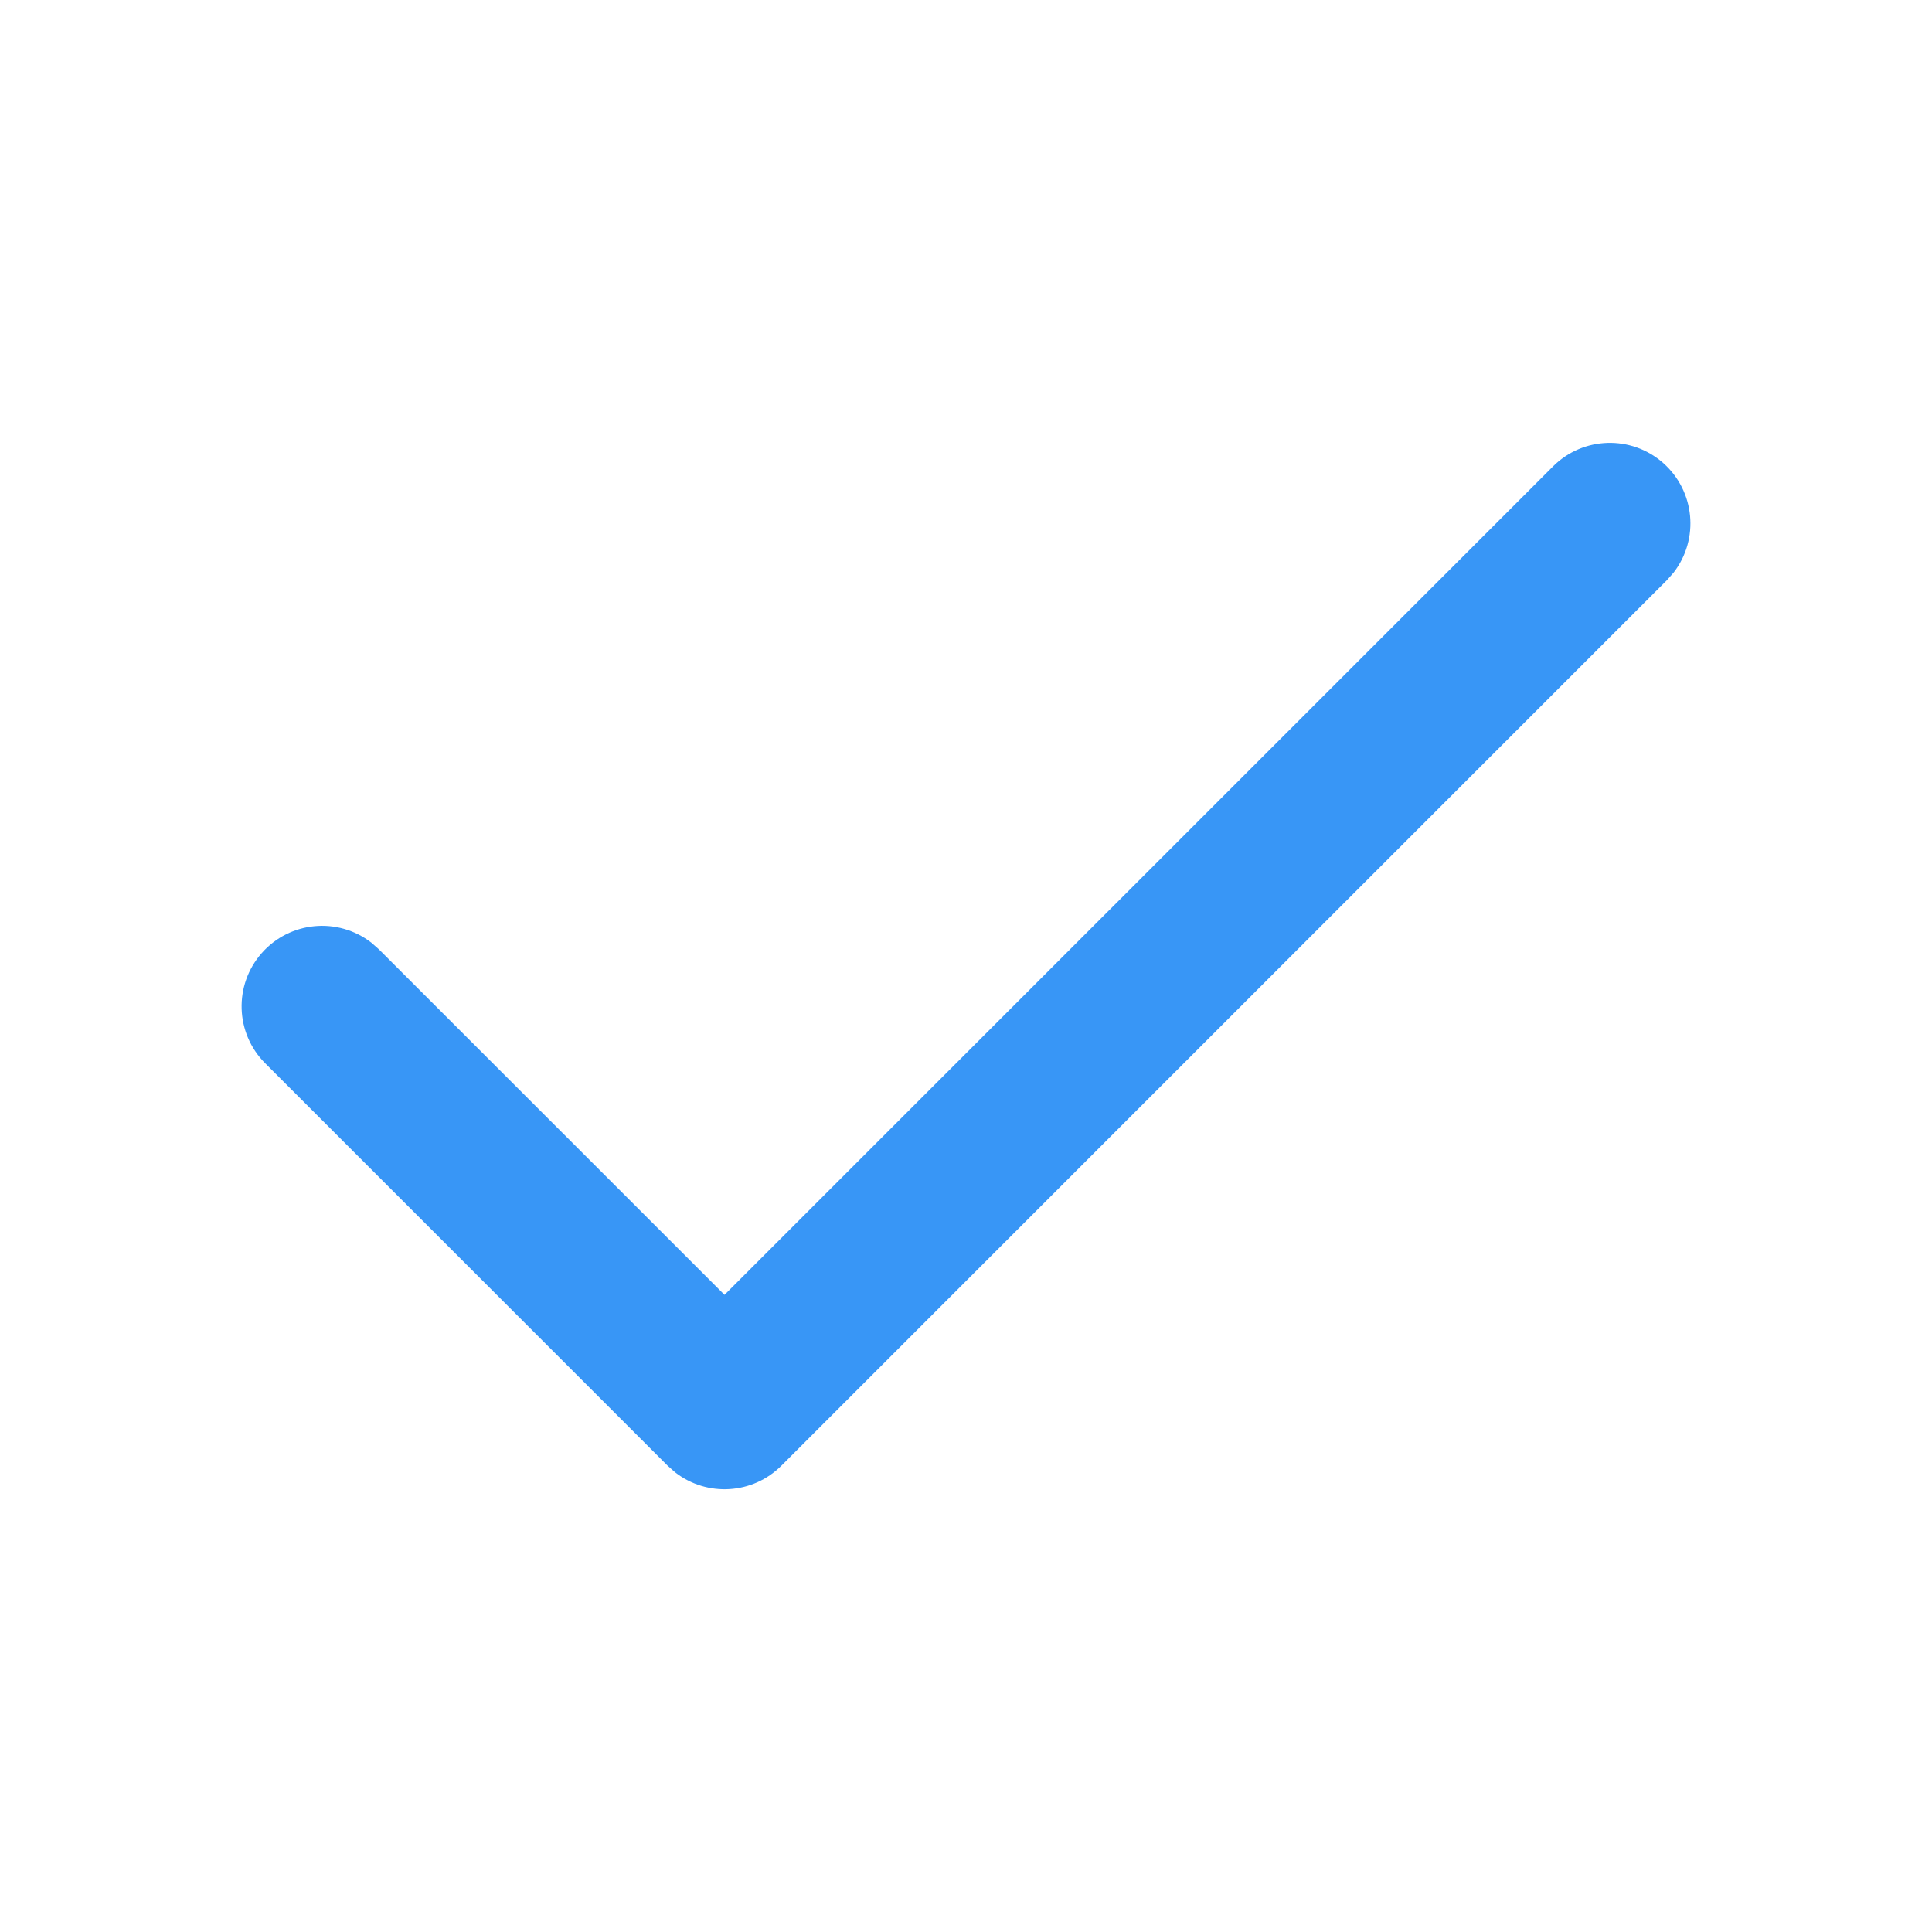
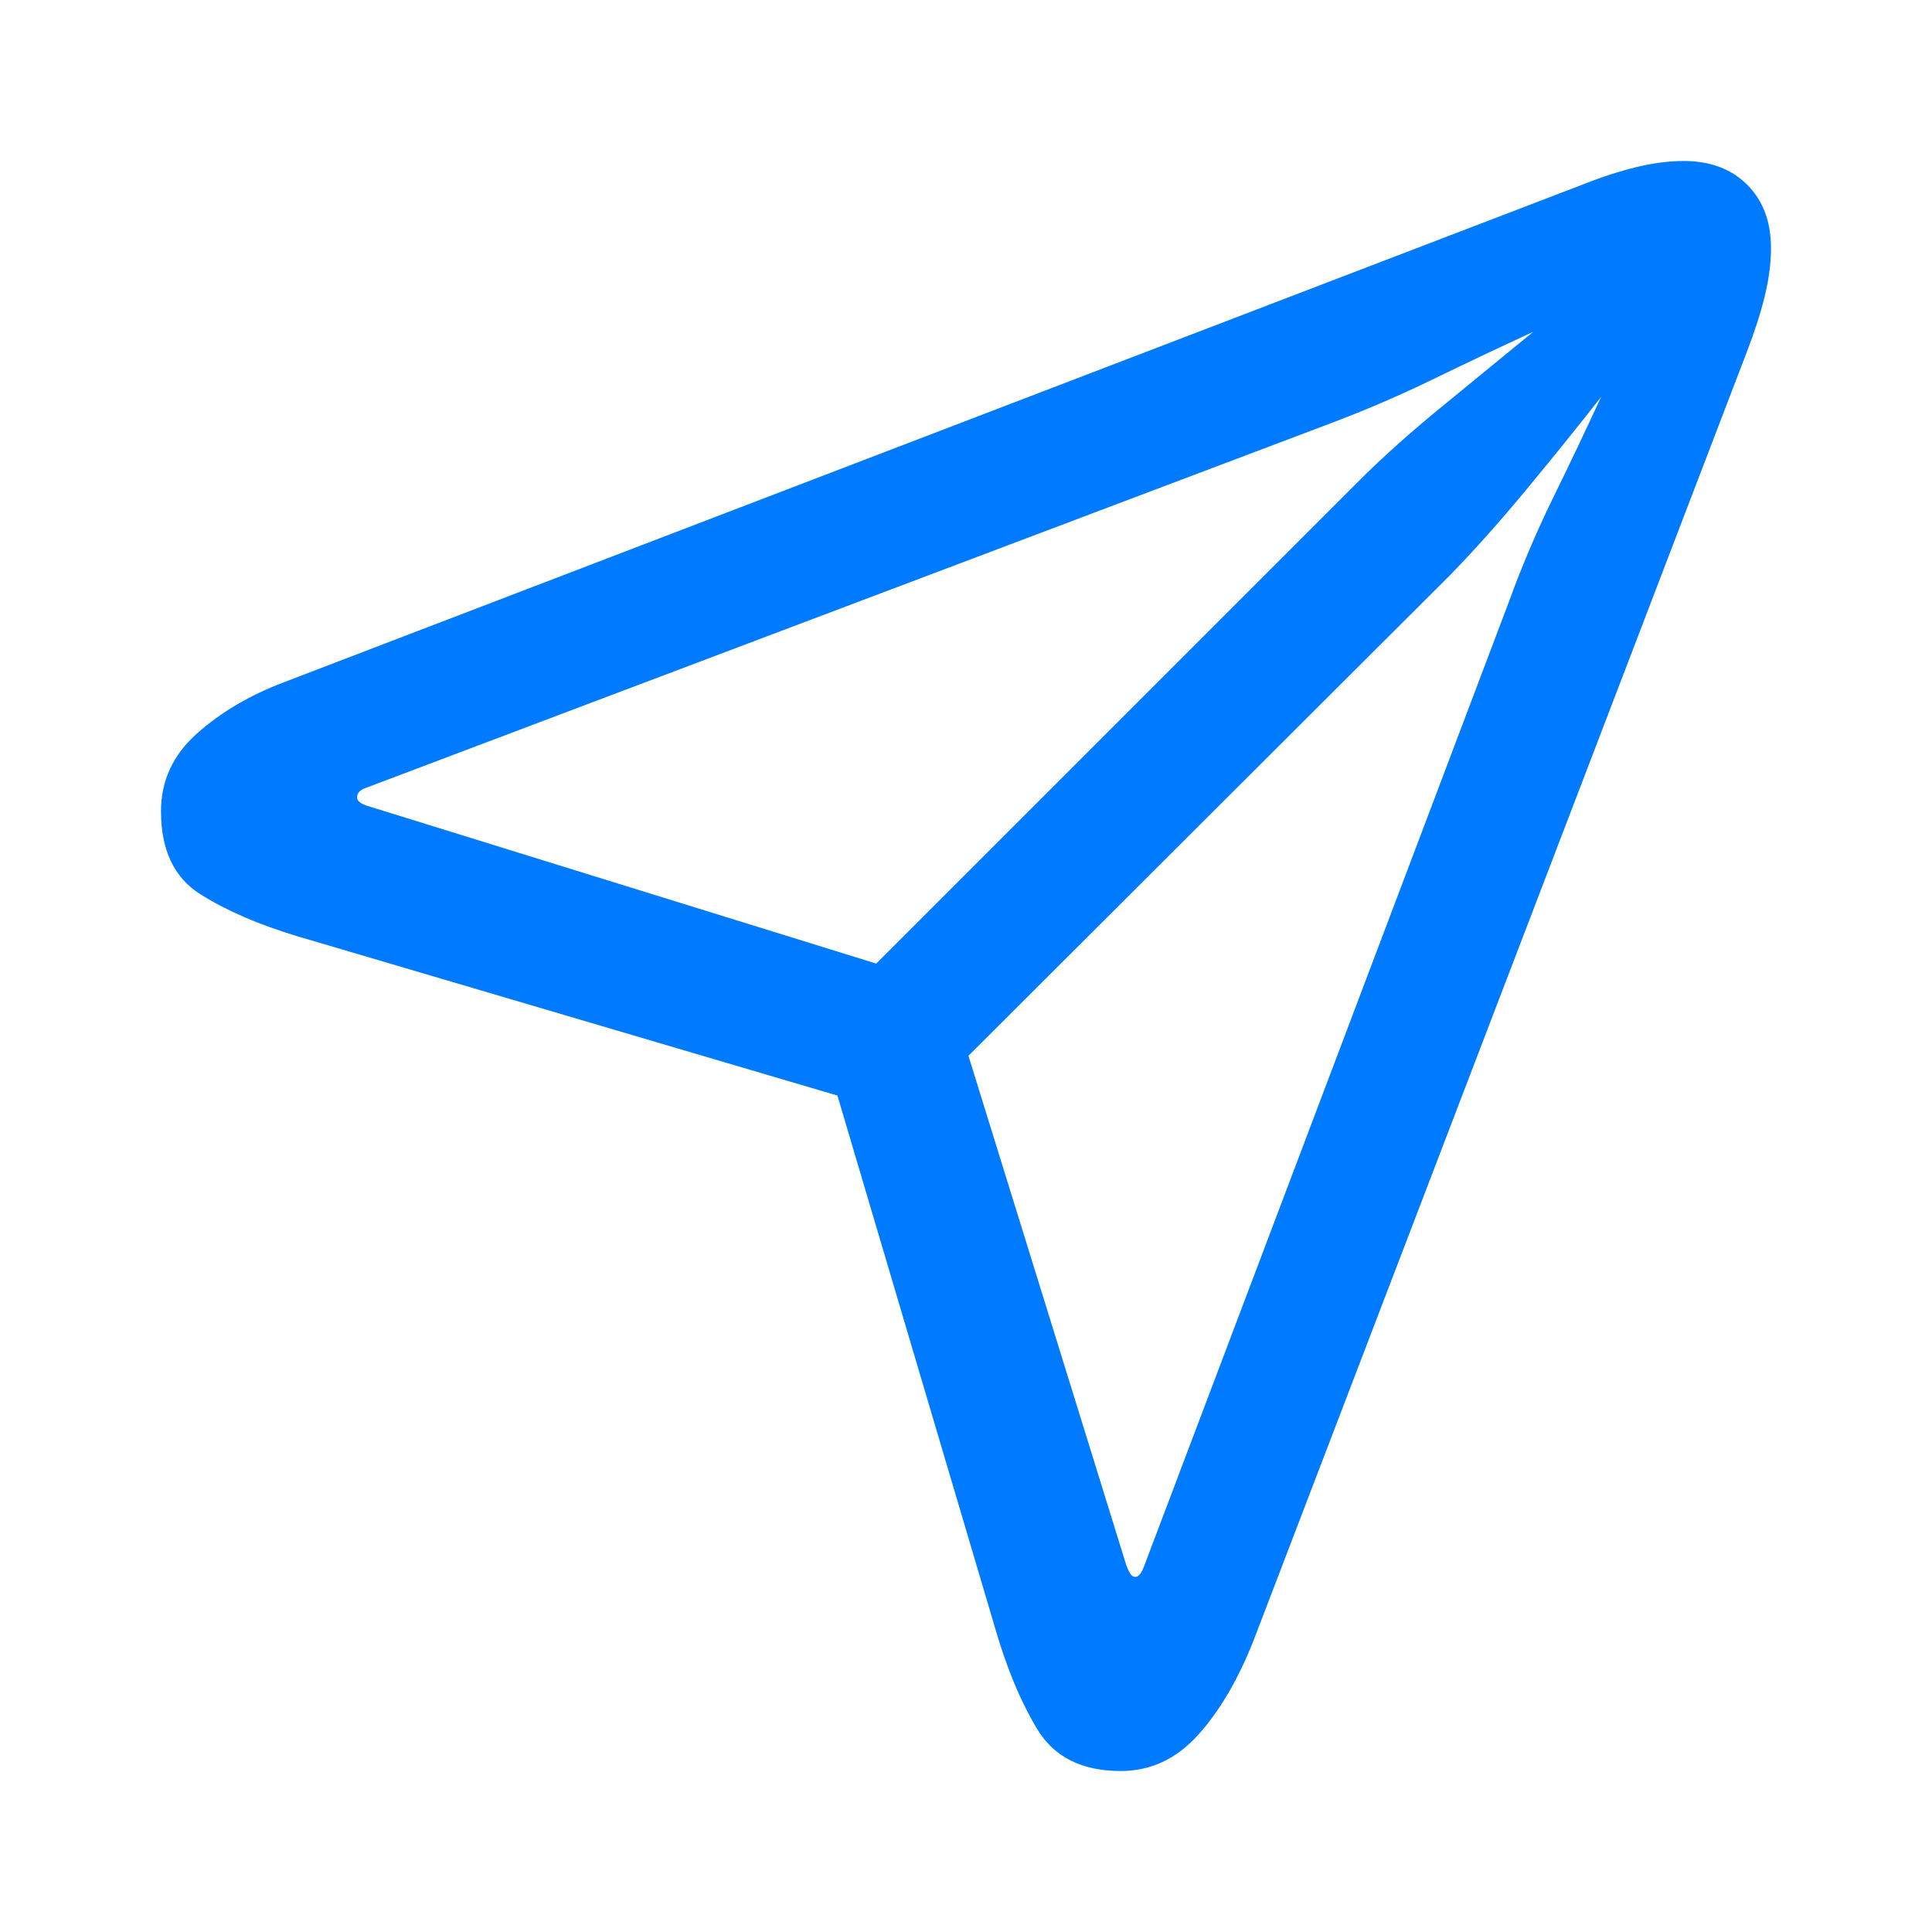
- <svg xmlns="http://www.w3.org/2000/svg" width="24" height="24" viewBox="0 0 24 24">
-   <path fill="#3896f6" fill-rule="evenodd" d="M19.293 5.793a1 1 0 0 1 1.497 1.32l-.083.094-11 11a1 1 0 0 1-1.32.083l-.094-.083-5-5a1 1 0 0 1 1.32-1.497l.094.083L9 16.085 19.293 5.793z" />
+ <svg xmlns="http://www.w3.org/2000/svg" width="96" height="96" viewBox="0 0 96 96" fill="none">
+   <path d="M55.691 88C57.17 88 58.448 87.405 59.525 86.216C60.602 85.026 61.526 83.451 62.298 81.49L86.794 17.5C87.18 16.503 87.478 15.579 87.687 14.727C87.895 13.875 88 13.079 88 12.34C88 11.022 87.606 9.969 86.819 9.181C86.031 8.394 84.978 8 83.66 8C82.921 8 82.125 8.104 81.273 8.313C80.421 8.522 79.513 8.82 78.549 9.206L14.124 33.895C12.42 34.538 10.974 35.39 9.784 36.451C8.595 37.512 8 38.798 8 40.309C8 42.238 8.651 43.612 9.953 44.432C11.255 45.251 12.87 45.951 14.799 46.529L41.611 54.438L49.422 80.815C50.001 82.84 50.709 84.544 51.544 85.927C52.38 87.309 53.763 88 55.691 88ZM43.539 47.88L18.175 40.019C18.014 39.955 17.902 39.891 17.837 39.827C17.773 39.762 17.741 39.698 17.741 39.634C17.741 39.408 17.886 39.248 18.175 39.151L66.156 21.02C67.859 20.377 69.539 19.654 71.195 18.85C72.85 18.046 74.514 17.259 76.186 16.487C74.739 17.677 73.228 18.914 71.653 20.2C70.078 21.486 68.695 22.724 67.506 23.913L43.539 47.88ZM56.415 78.356C56.318 78.356 56.238 78.308 56.174 78.211C56.109 78.115 56.045 77.986 55.981 77.825L48.121 52.461L72.087 28.543C73.276 27.321 74.53 25.915 75.848 24.323C77.166 22.732 78.404 21.197 79.561 19.718C78.79 21.39 77.994 23.061 77.174 24.733C76.355 26.405 75.623 28.125 74.98 29.893L56.849 77.825C56.72 78.179 56.575 78.356 56.415 78.356Z" fill="#007AFF" />
</svg>
